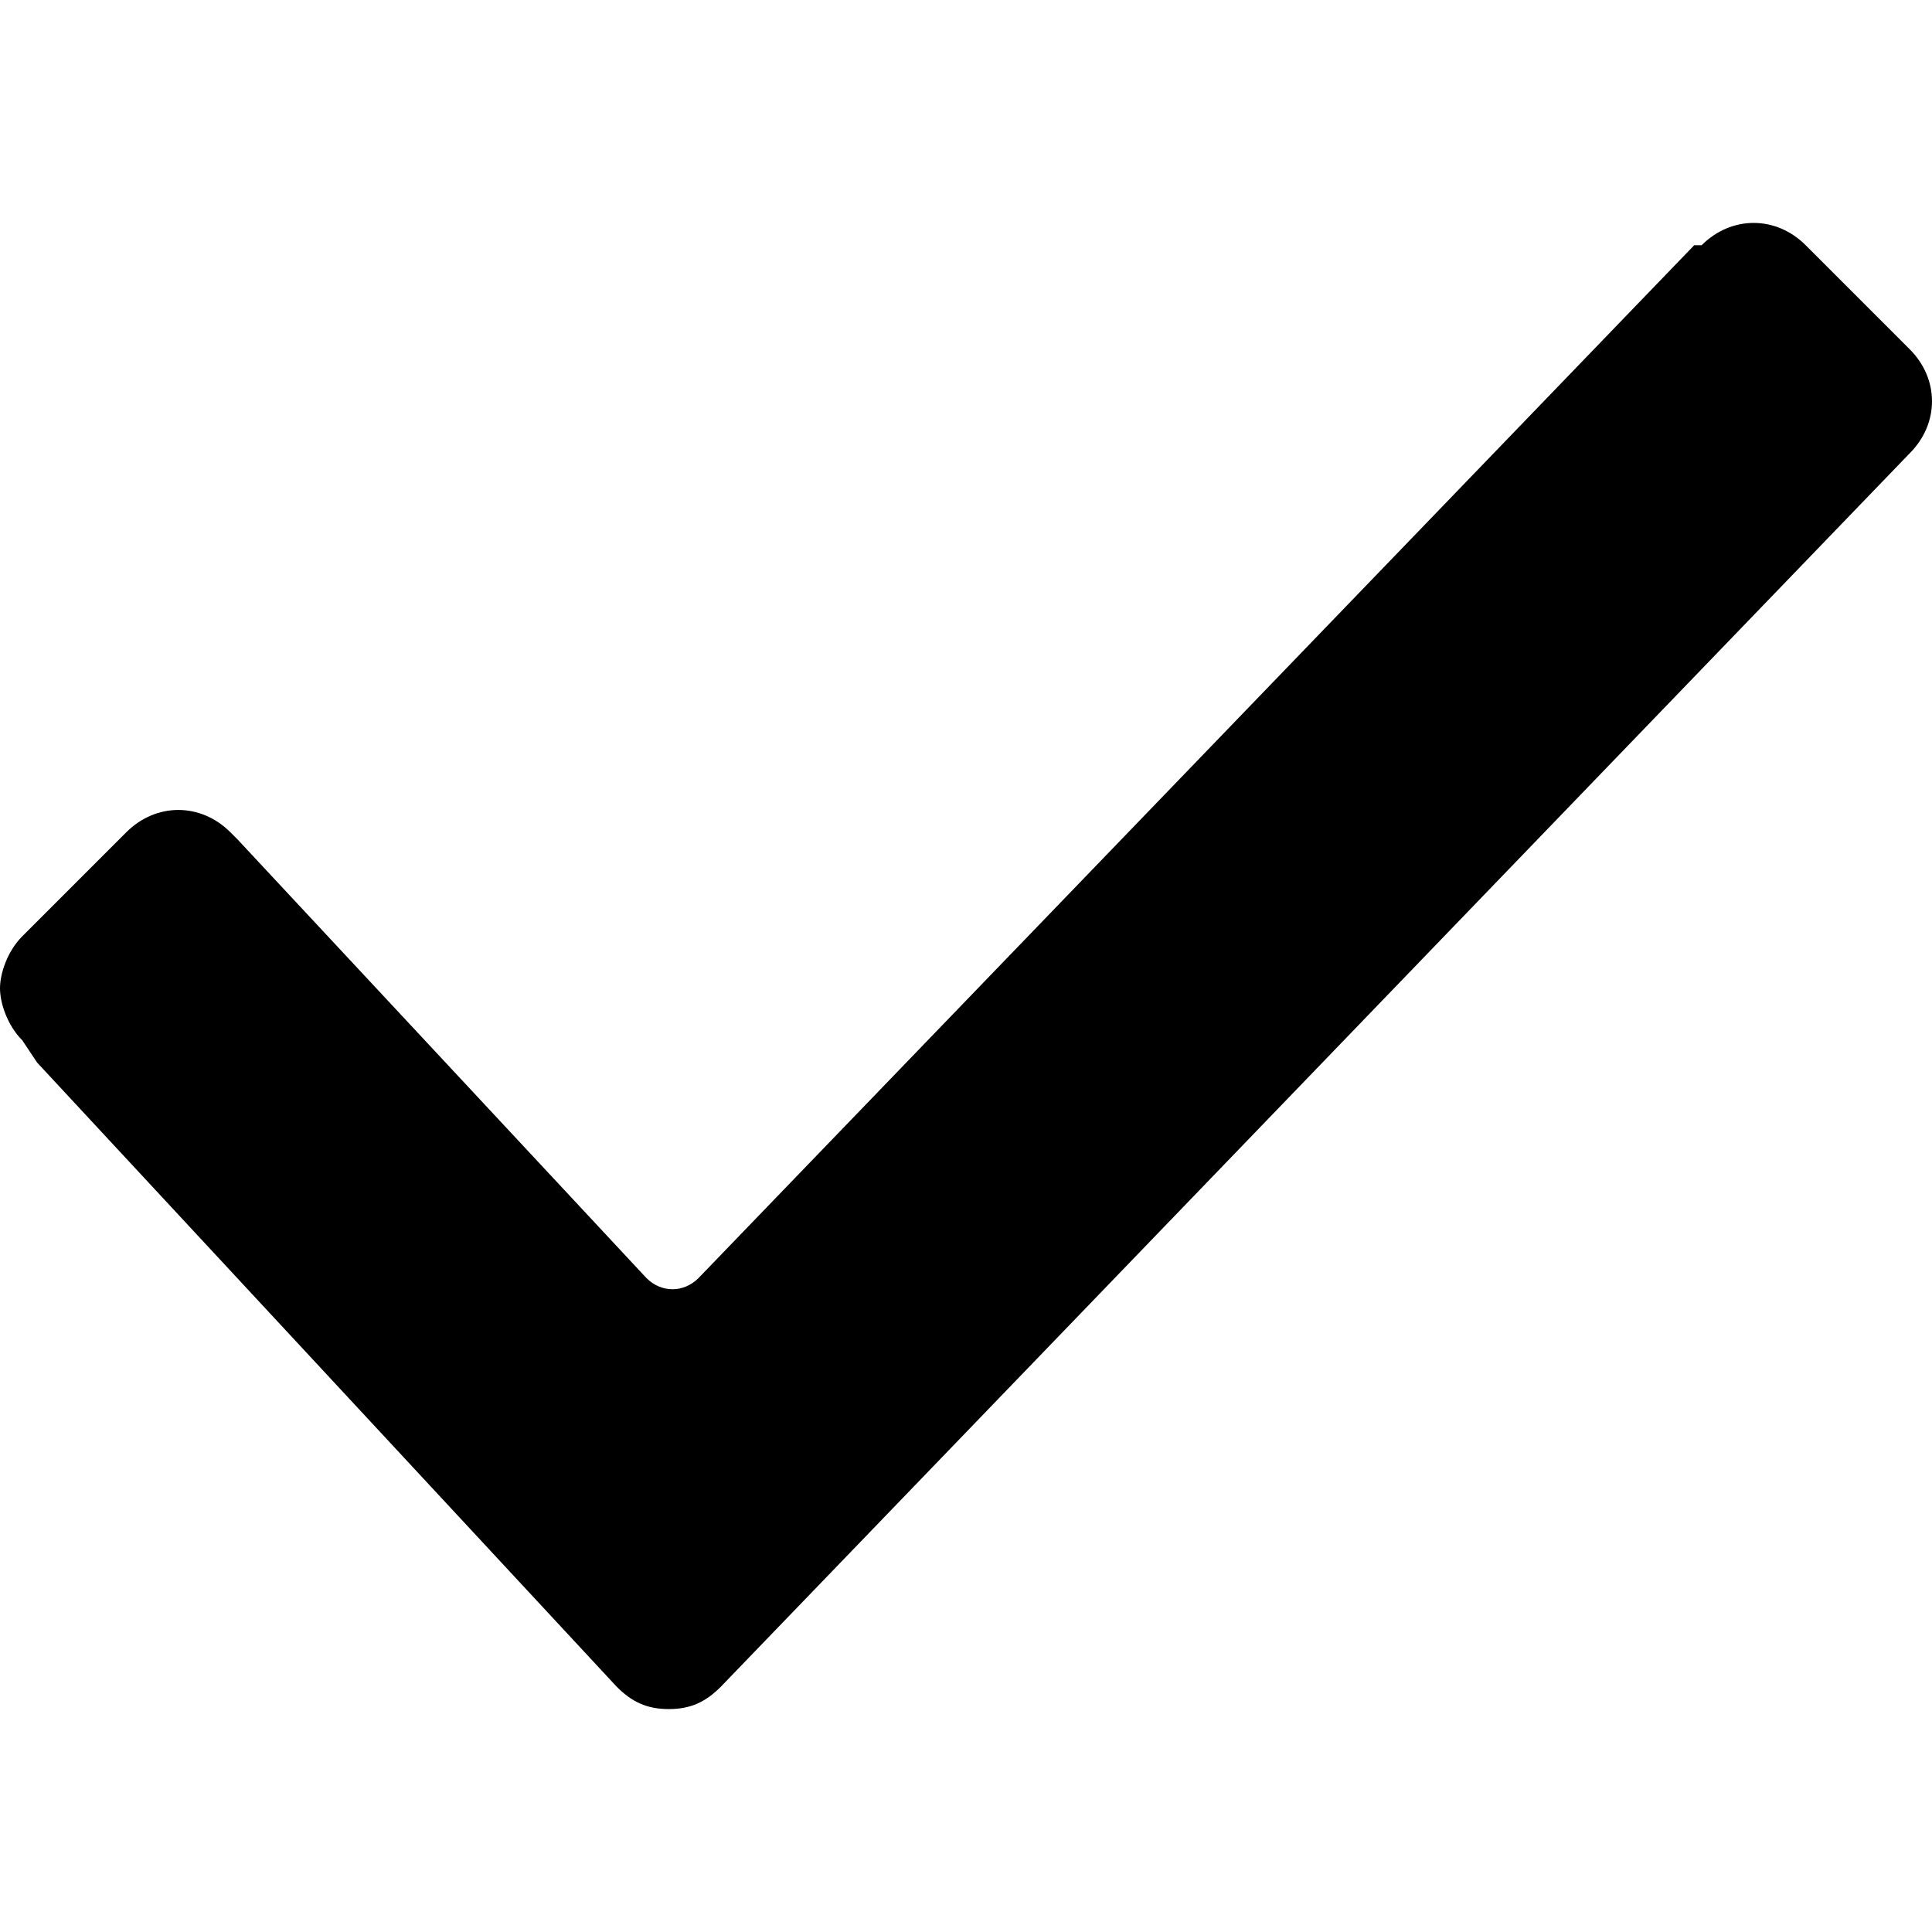
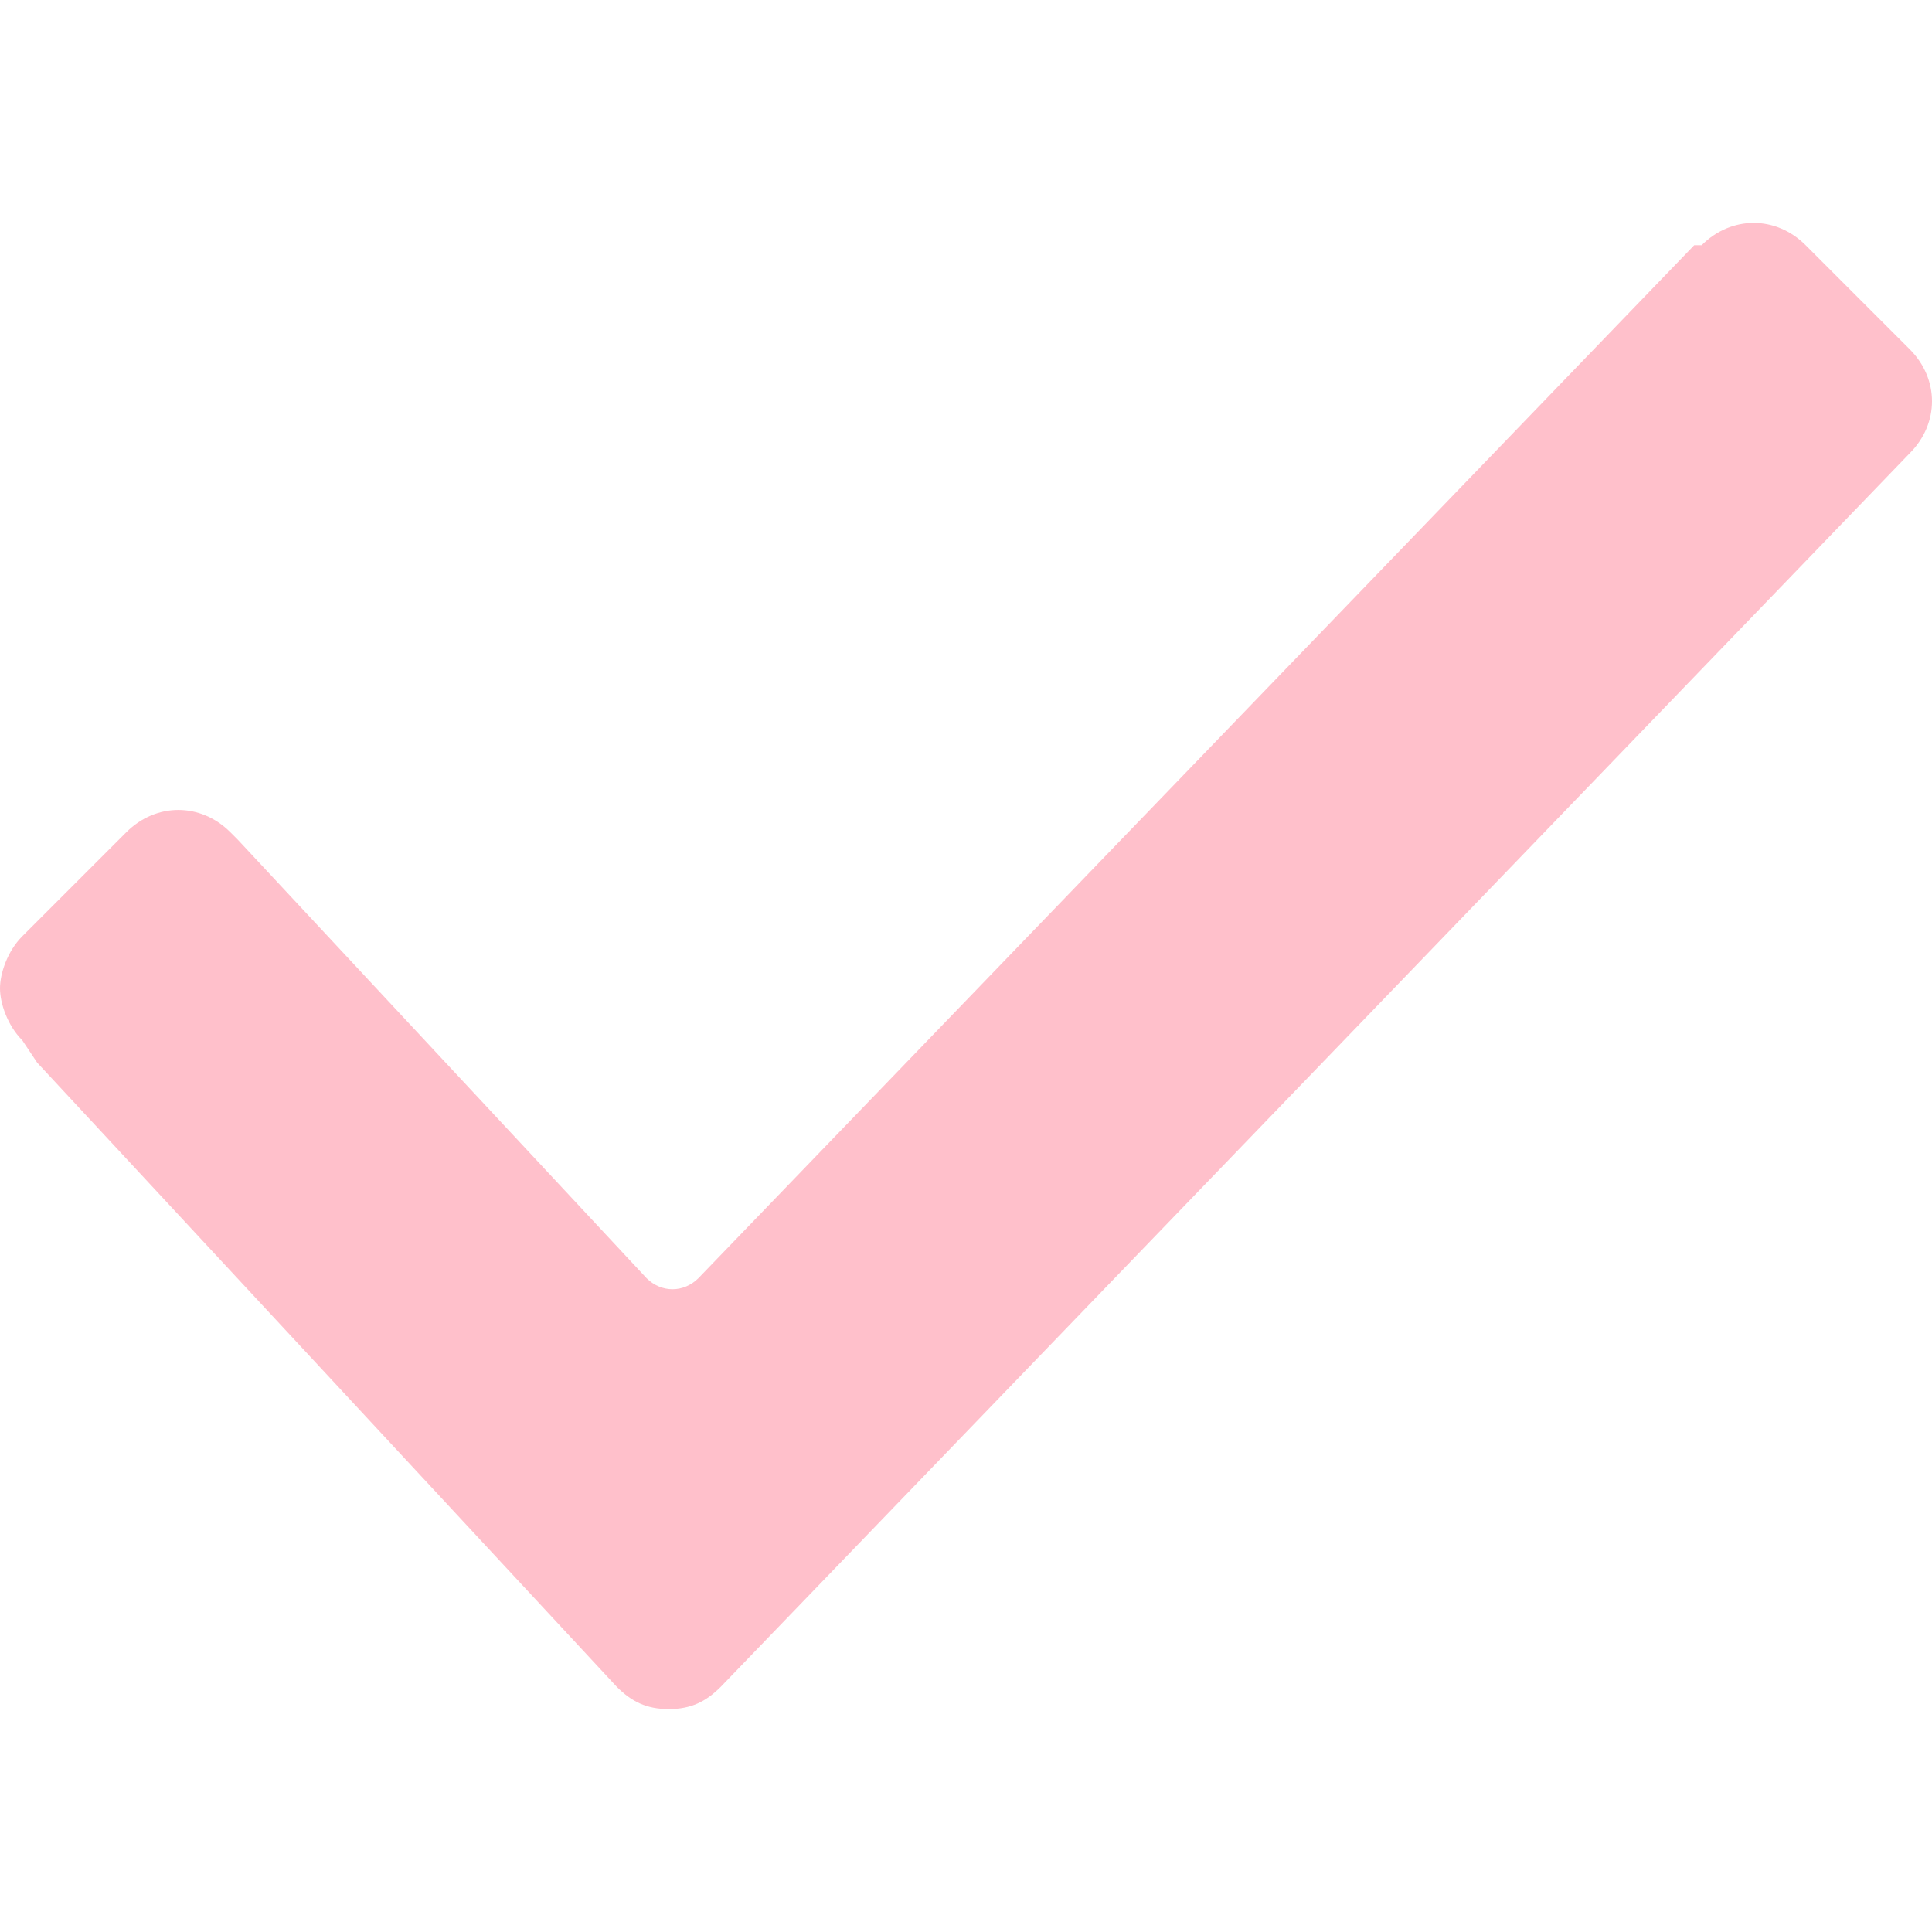
<svg xmlns="http://www.w3.org/2000/svg" version="1.1" viewBox="0 0 26 26" enable-background="new 0 0 26 26">
-   <path d="m.3,14c-0.2-0.2-0.3-0.5-0.3-0.7s0.1-0.5 0.3-0.7l1.4-1.4c0.4-0.4 1-0.4 1.4,0l.1,.1 5.5,5.9c0.2,0.2 0.5,0.2 0.7,0l13.4-13.9h0.1v-8.88178e-16c0.4-0.4 1-0.4 1.4,0l1.4,1.4c0.4,0.4 0.4,1 0,1.4l0,0-16,16.6c-0.2,0.2-0.4,0.3-0.7,0.3-0.3,0-0.5-0.1-0.7-0.3l-7.8-8.4-.2-.3z" />
+   <path d="m.3,14c-0.2-0.2-0.3-0.5-0.3-0.7s0.1-0.5 0.3-0.7l1.4-1.4c0.4-0.4 1-0.4 1.4,0l.1,.1 5.5,5.9c0.2,0.2 0.5,0.2 0.7,0l13.4-13.9h0.1v-8.88178e-16c0.4-0.4 1-0.4 1.4,0l1.4,1.4c0.4,0.4 0.4,1 0,1.4l0,0-16,16.6c-0.2,0.2-0.4,0.3-0.7,0.3-0.3,0-0.5-0.1-0.7-0.3l-7.8-8.4-.2-.3z" fill="pink" />
</svg>
